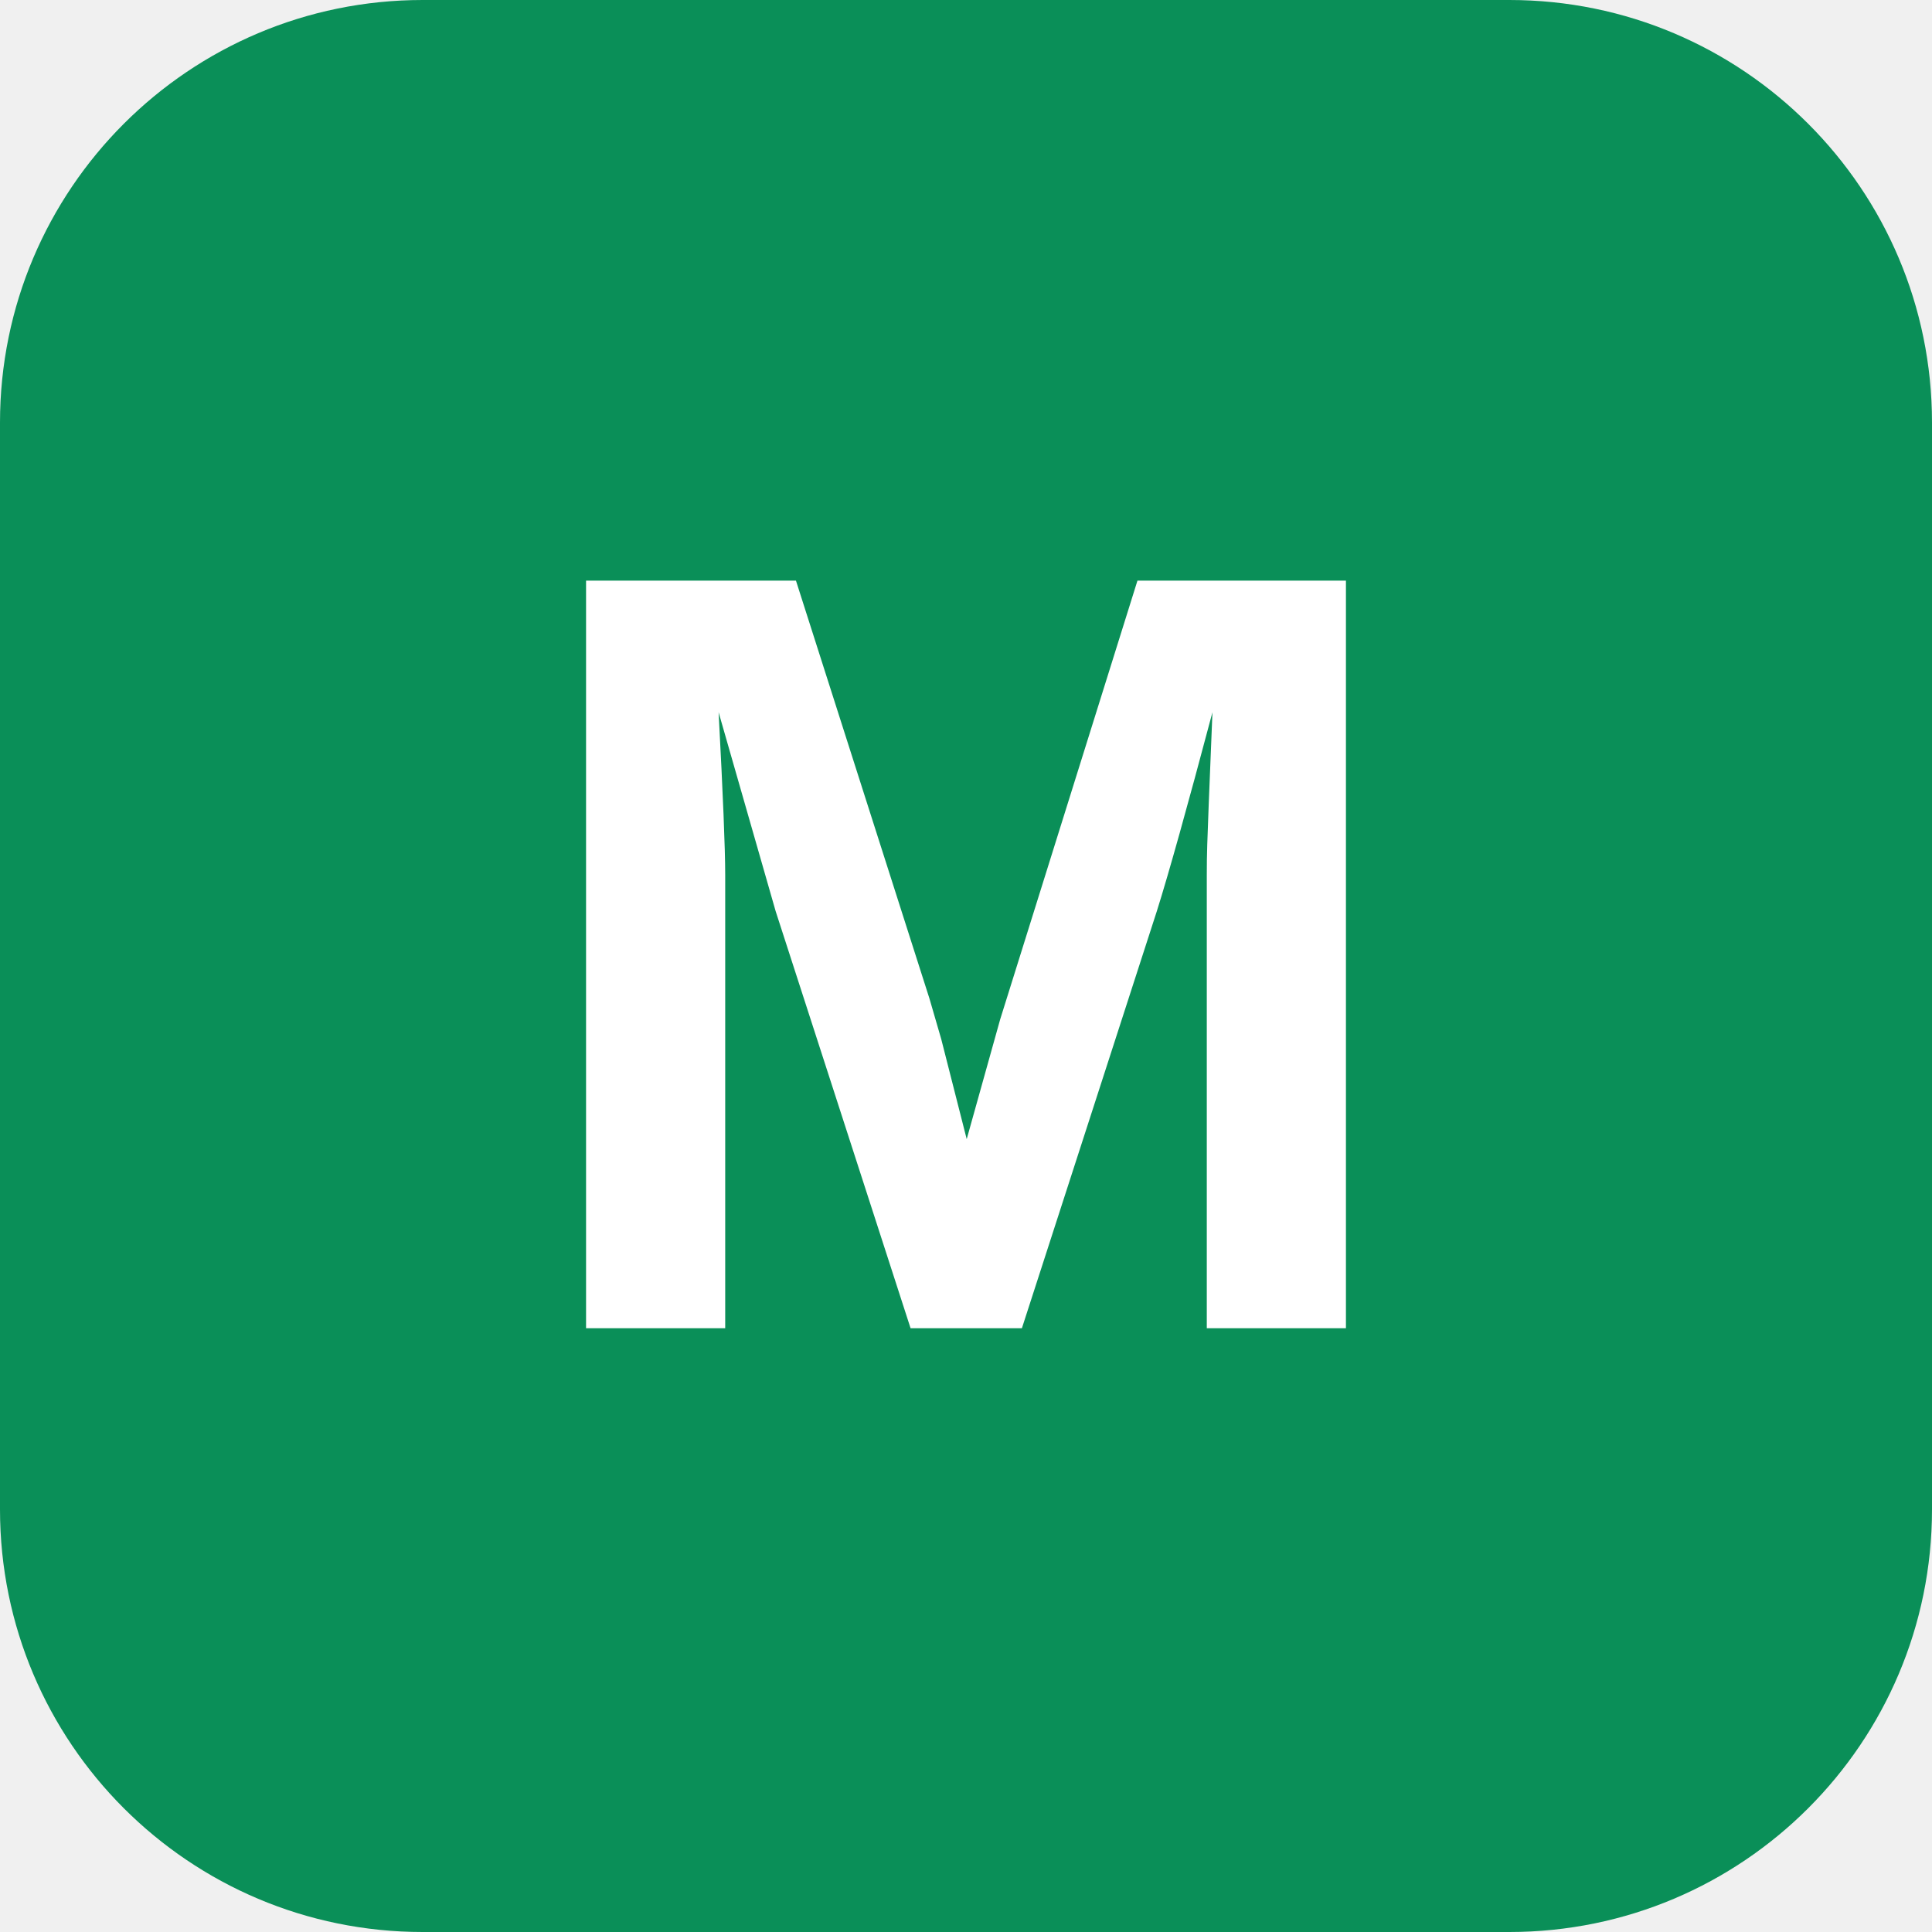
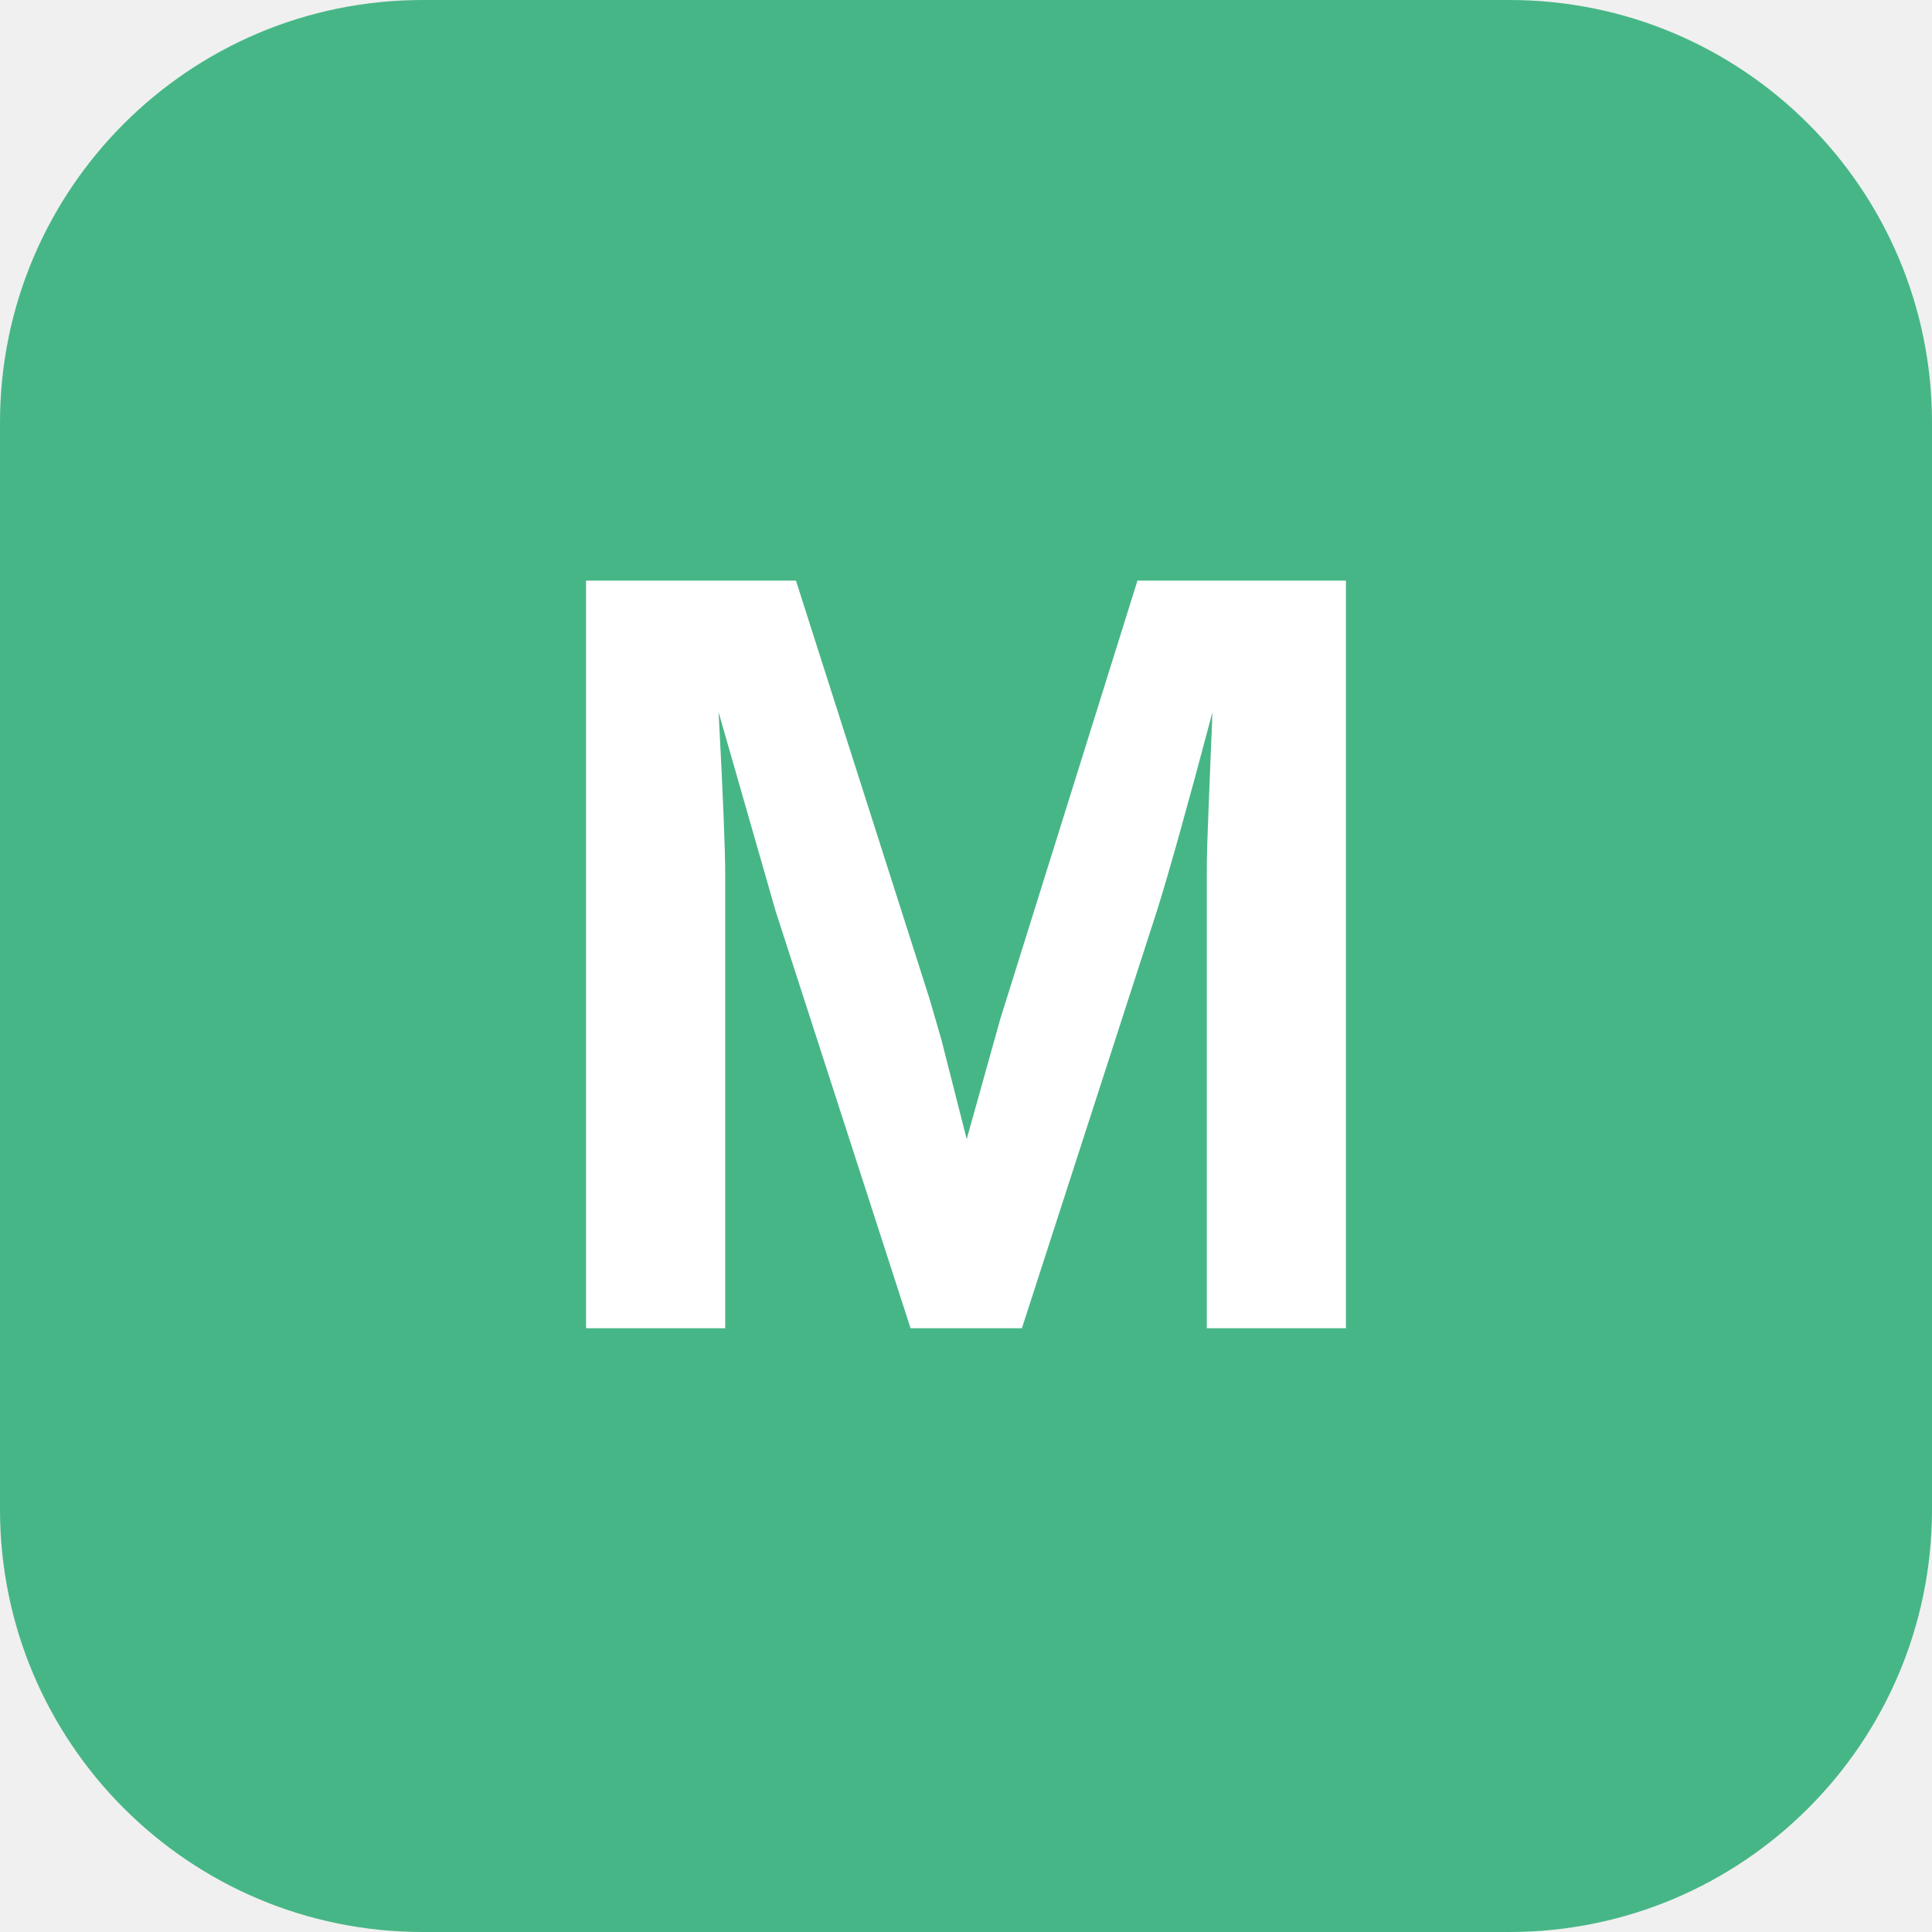
<svg xmlns="http://www.w3.org/2000/svg" viewBox="0 0 64 64">
-   <rect width="64" height="64" rx="14" fill="#0a8f58" />
+   <rect width="64" height="64" rx="14" fill="#47b686" />
  <text x="32" y="44" font-family="Arial, sans-serif" font-weight="800" font-size="36" fill="#ffffff" text-anchor="middle">M</text>
</svg>
